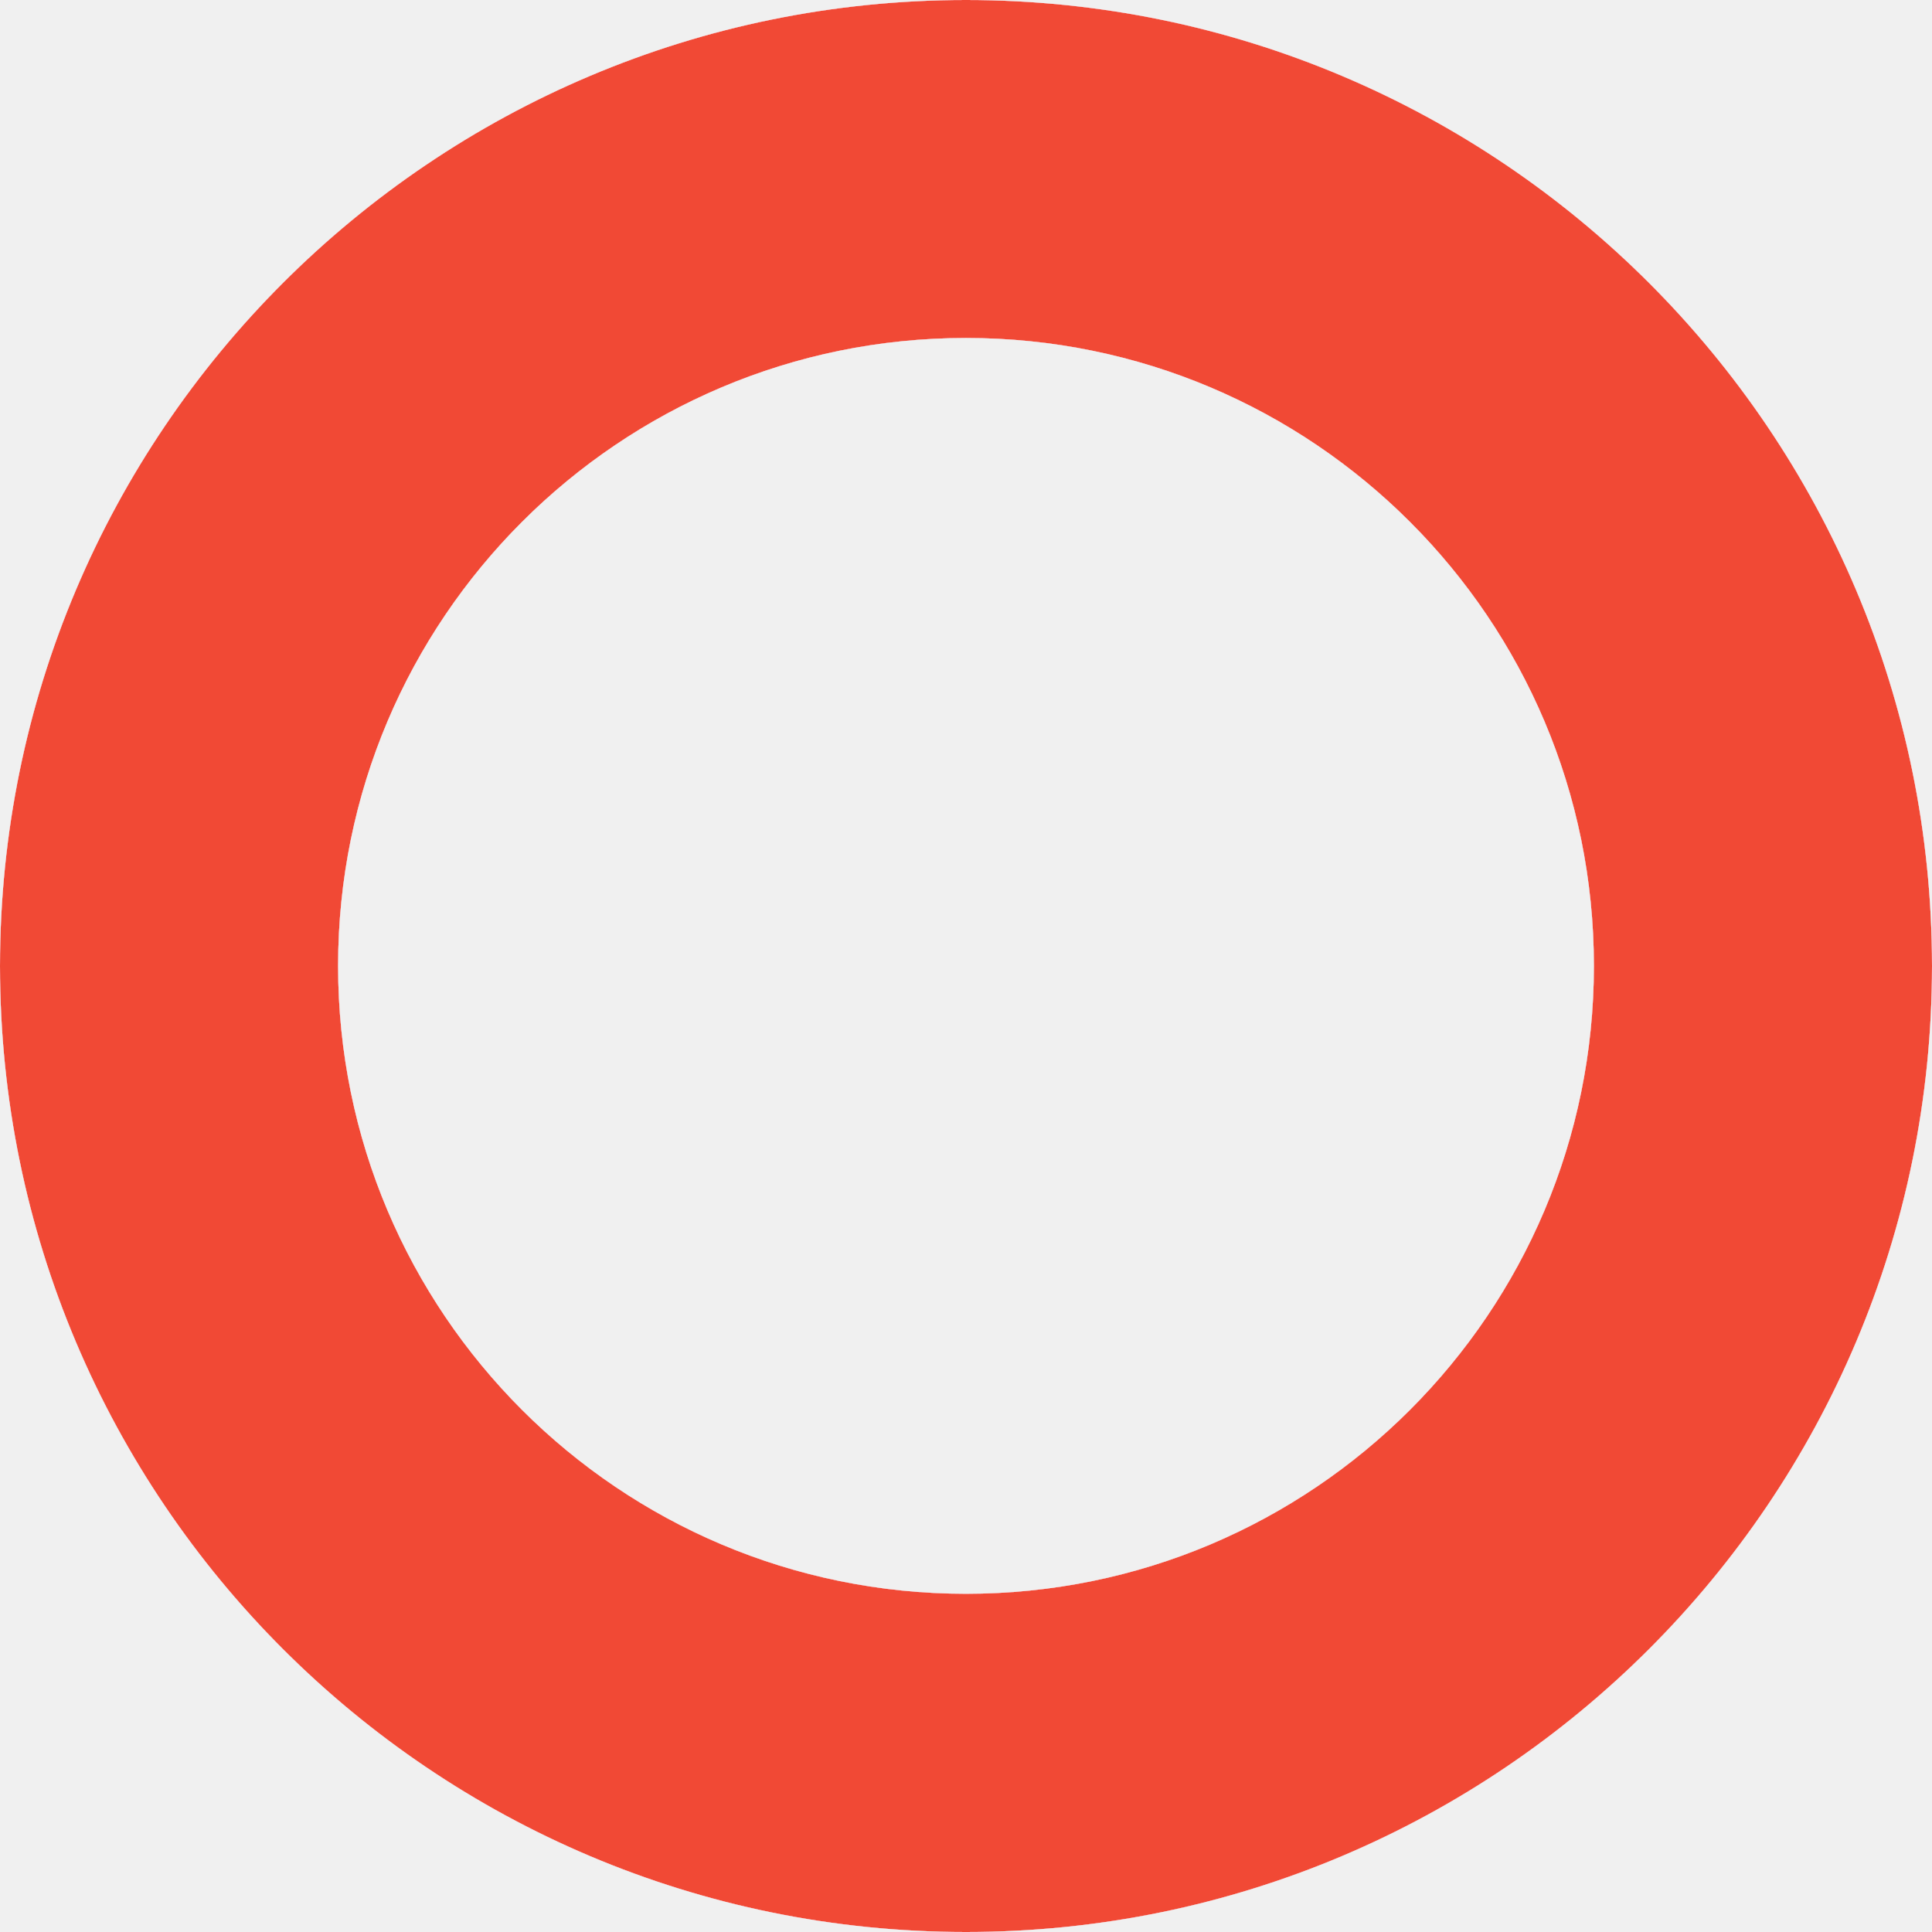
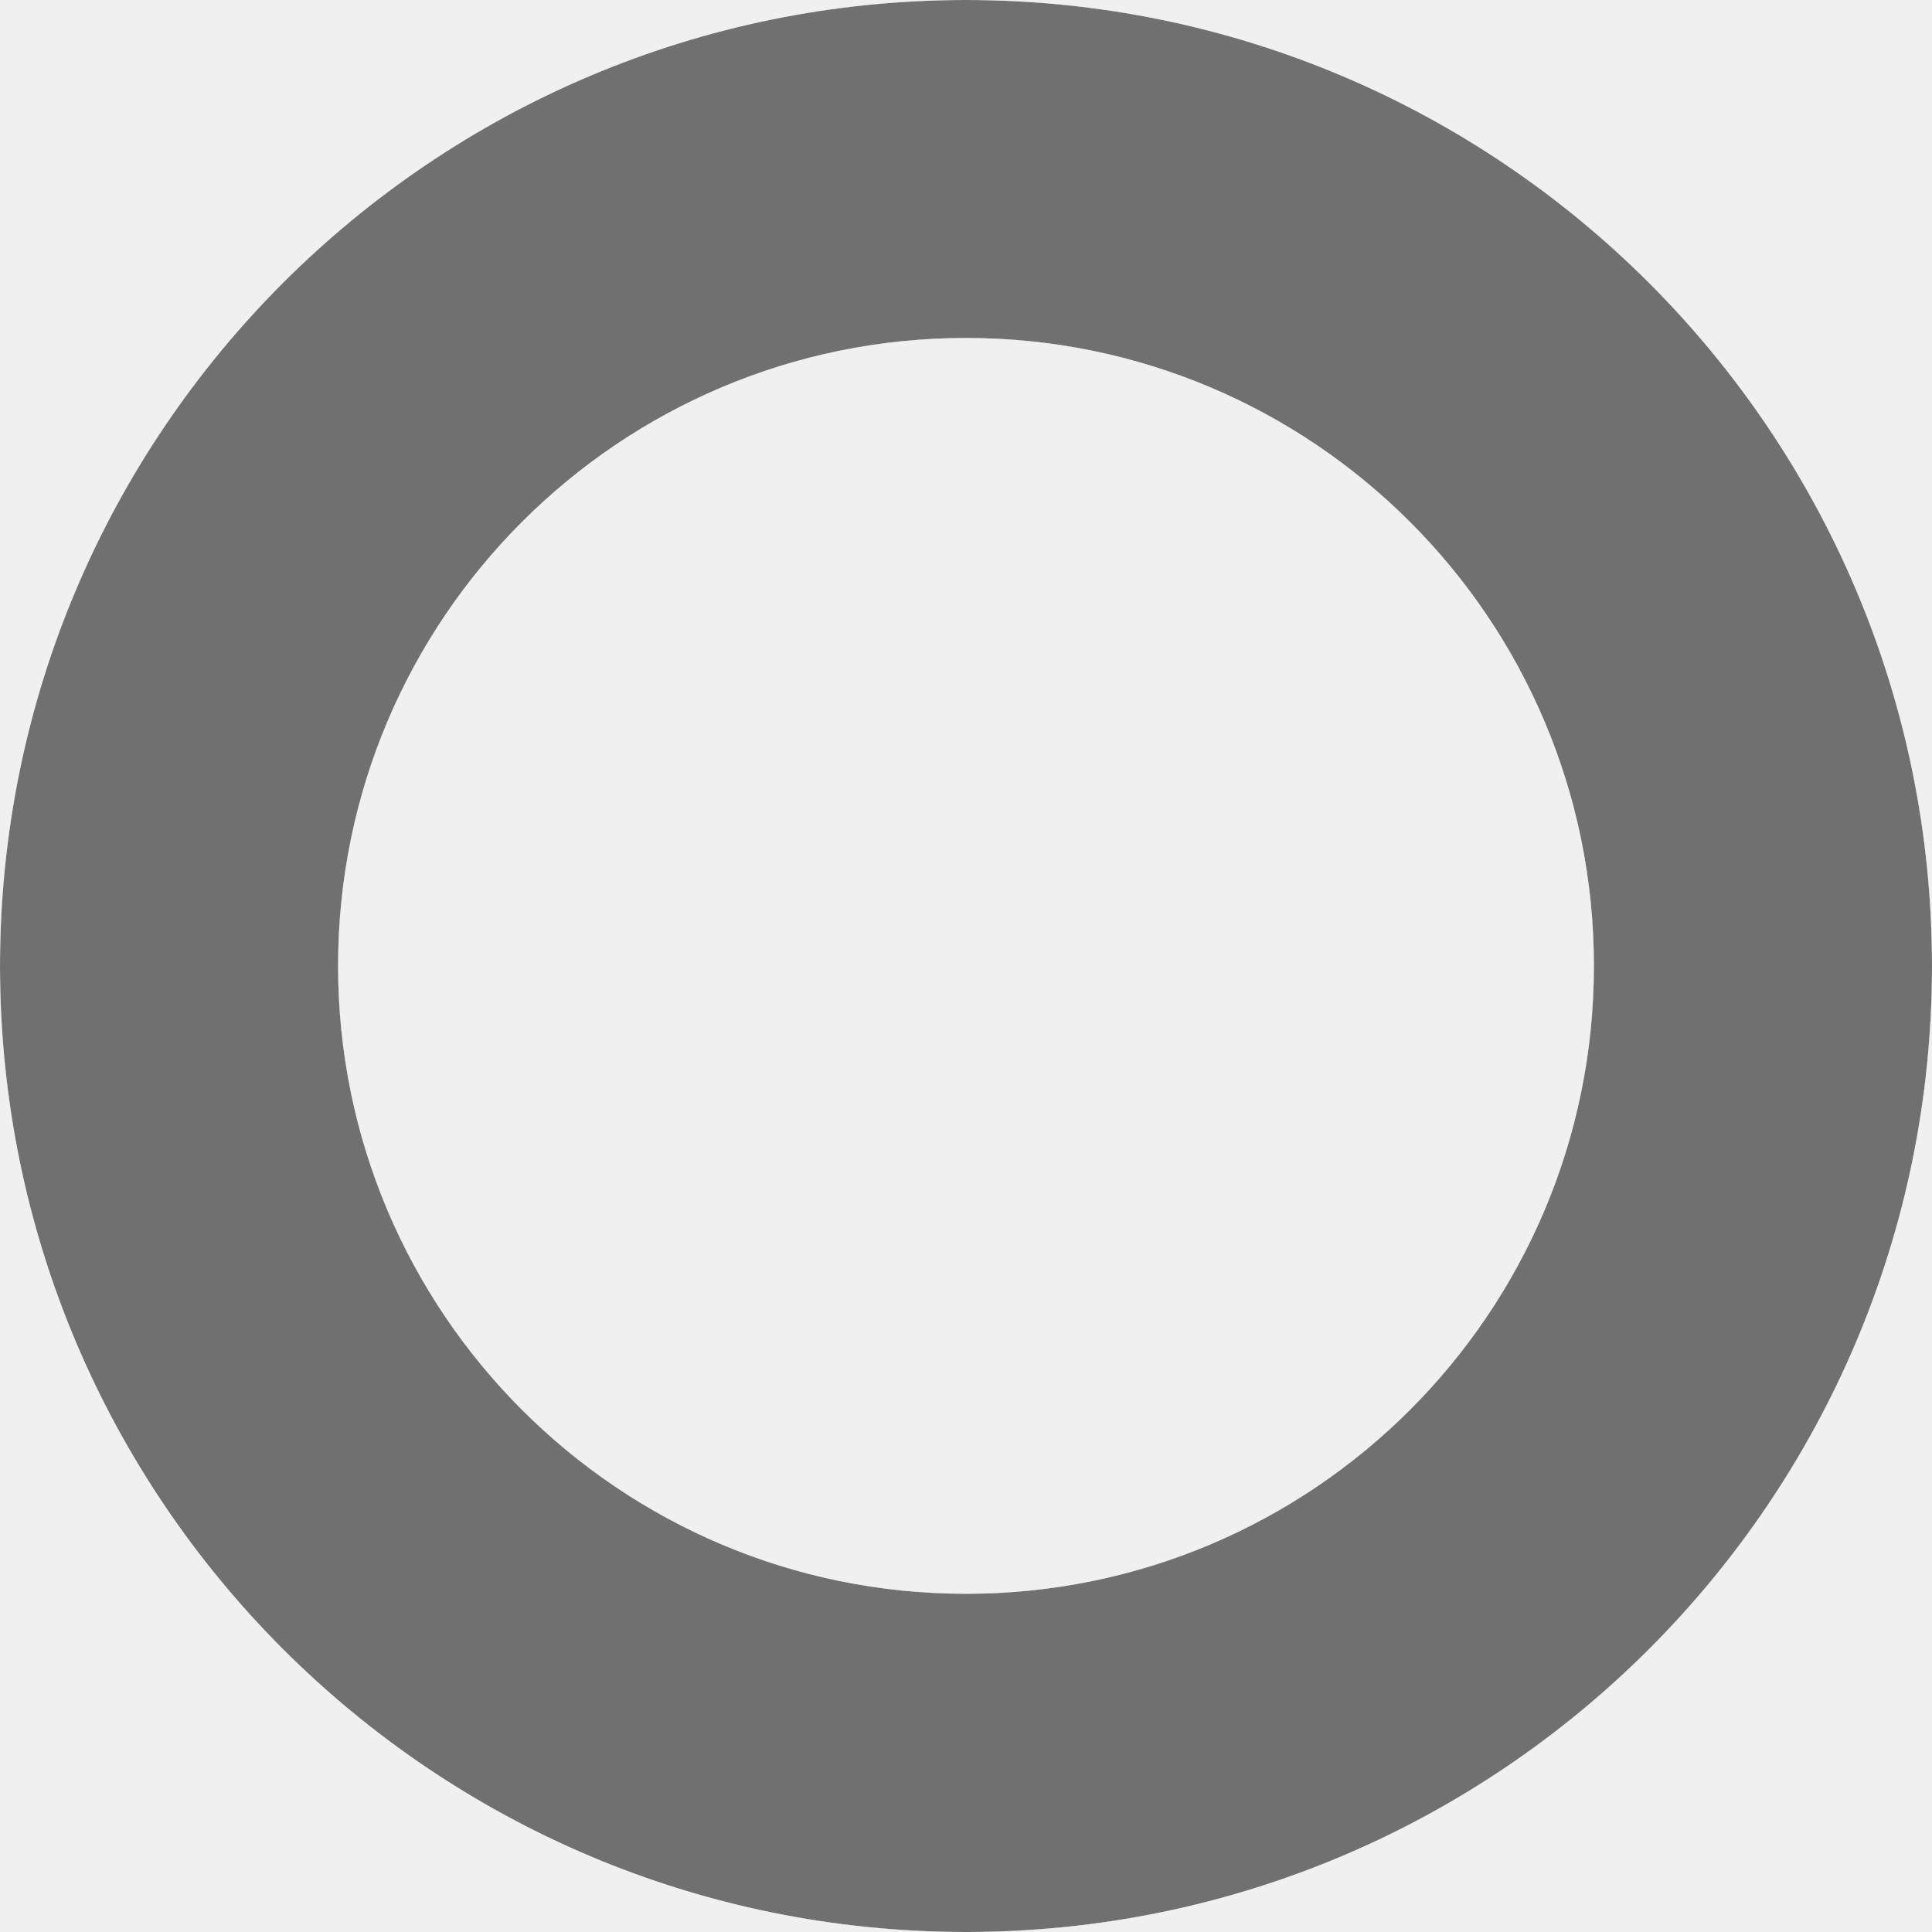
<svg xmlns="http://www.w3.org/2000/svg" height="17" viewBox="0 0 17 17" width="17">
  <filter id="a" filterUnits="userSpaceOnUse" height="17" width="17" x="0" y="0">
-     <feFlood flood-color="#f14836" result="flood" />
+     <feFlood flood-color="#6F6F6F" result="flood" />
    <feComposite in2="SourceGraphic" operator="in" result="composite" />
    <feBlend in2="SourceGraphic" result="blend" />
  </filter>
  <path d="m17 8.5a8.5 8.5 0 1 1 -8.5-8.5 8.5 8.5 0 0 1 8.5 8.5zm-8.5-5.526a5.525 5.525 0 1 0 5.525 5.526 5.525 5.525 0 0 0 -5.525-5.526z" fill="#fff" fill-rule="evenodd" filter="url(#a)" />
</svg>
